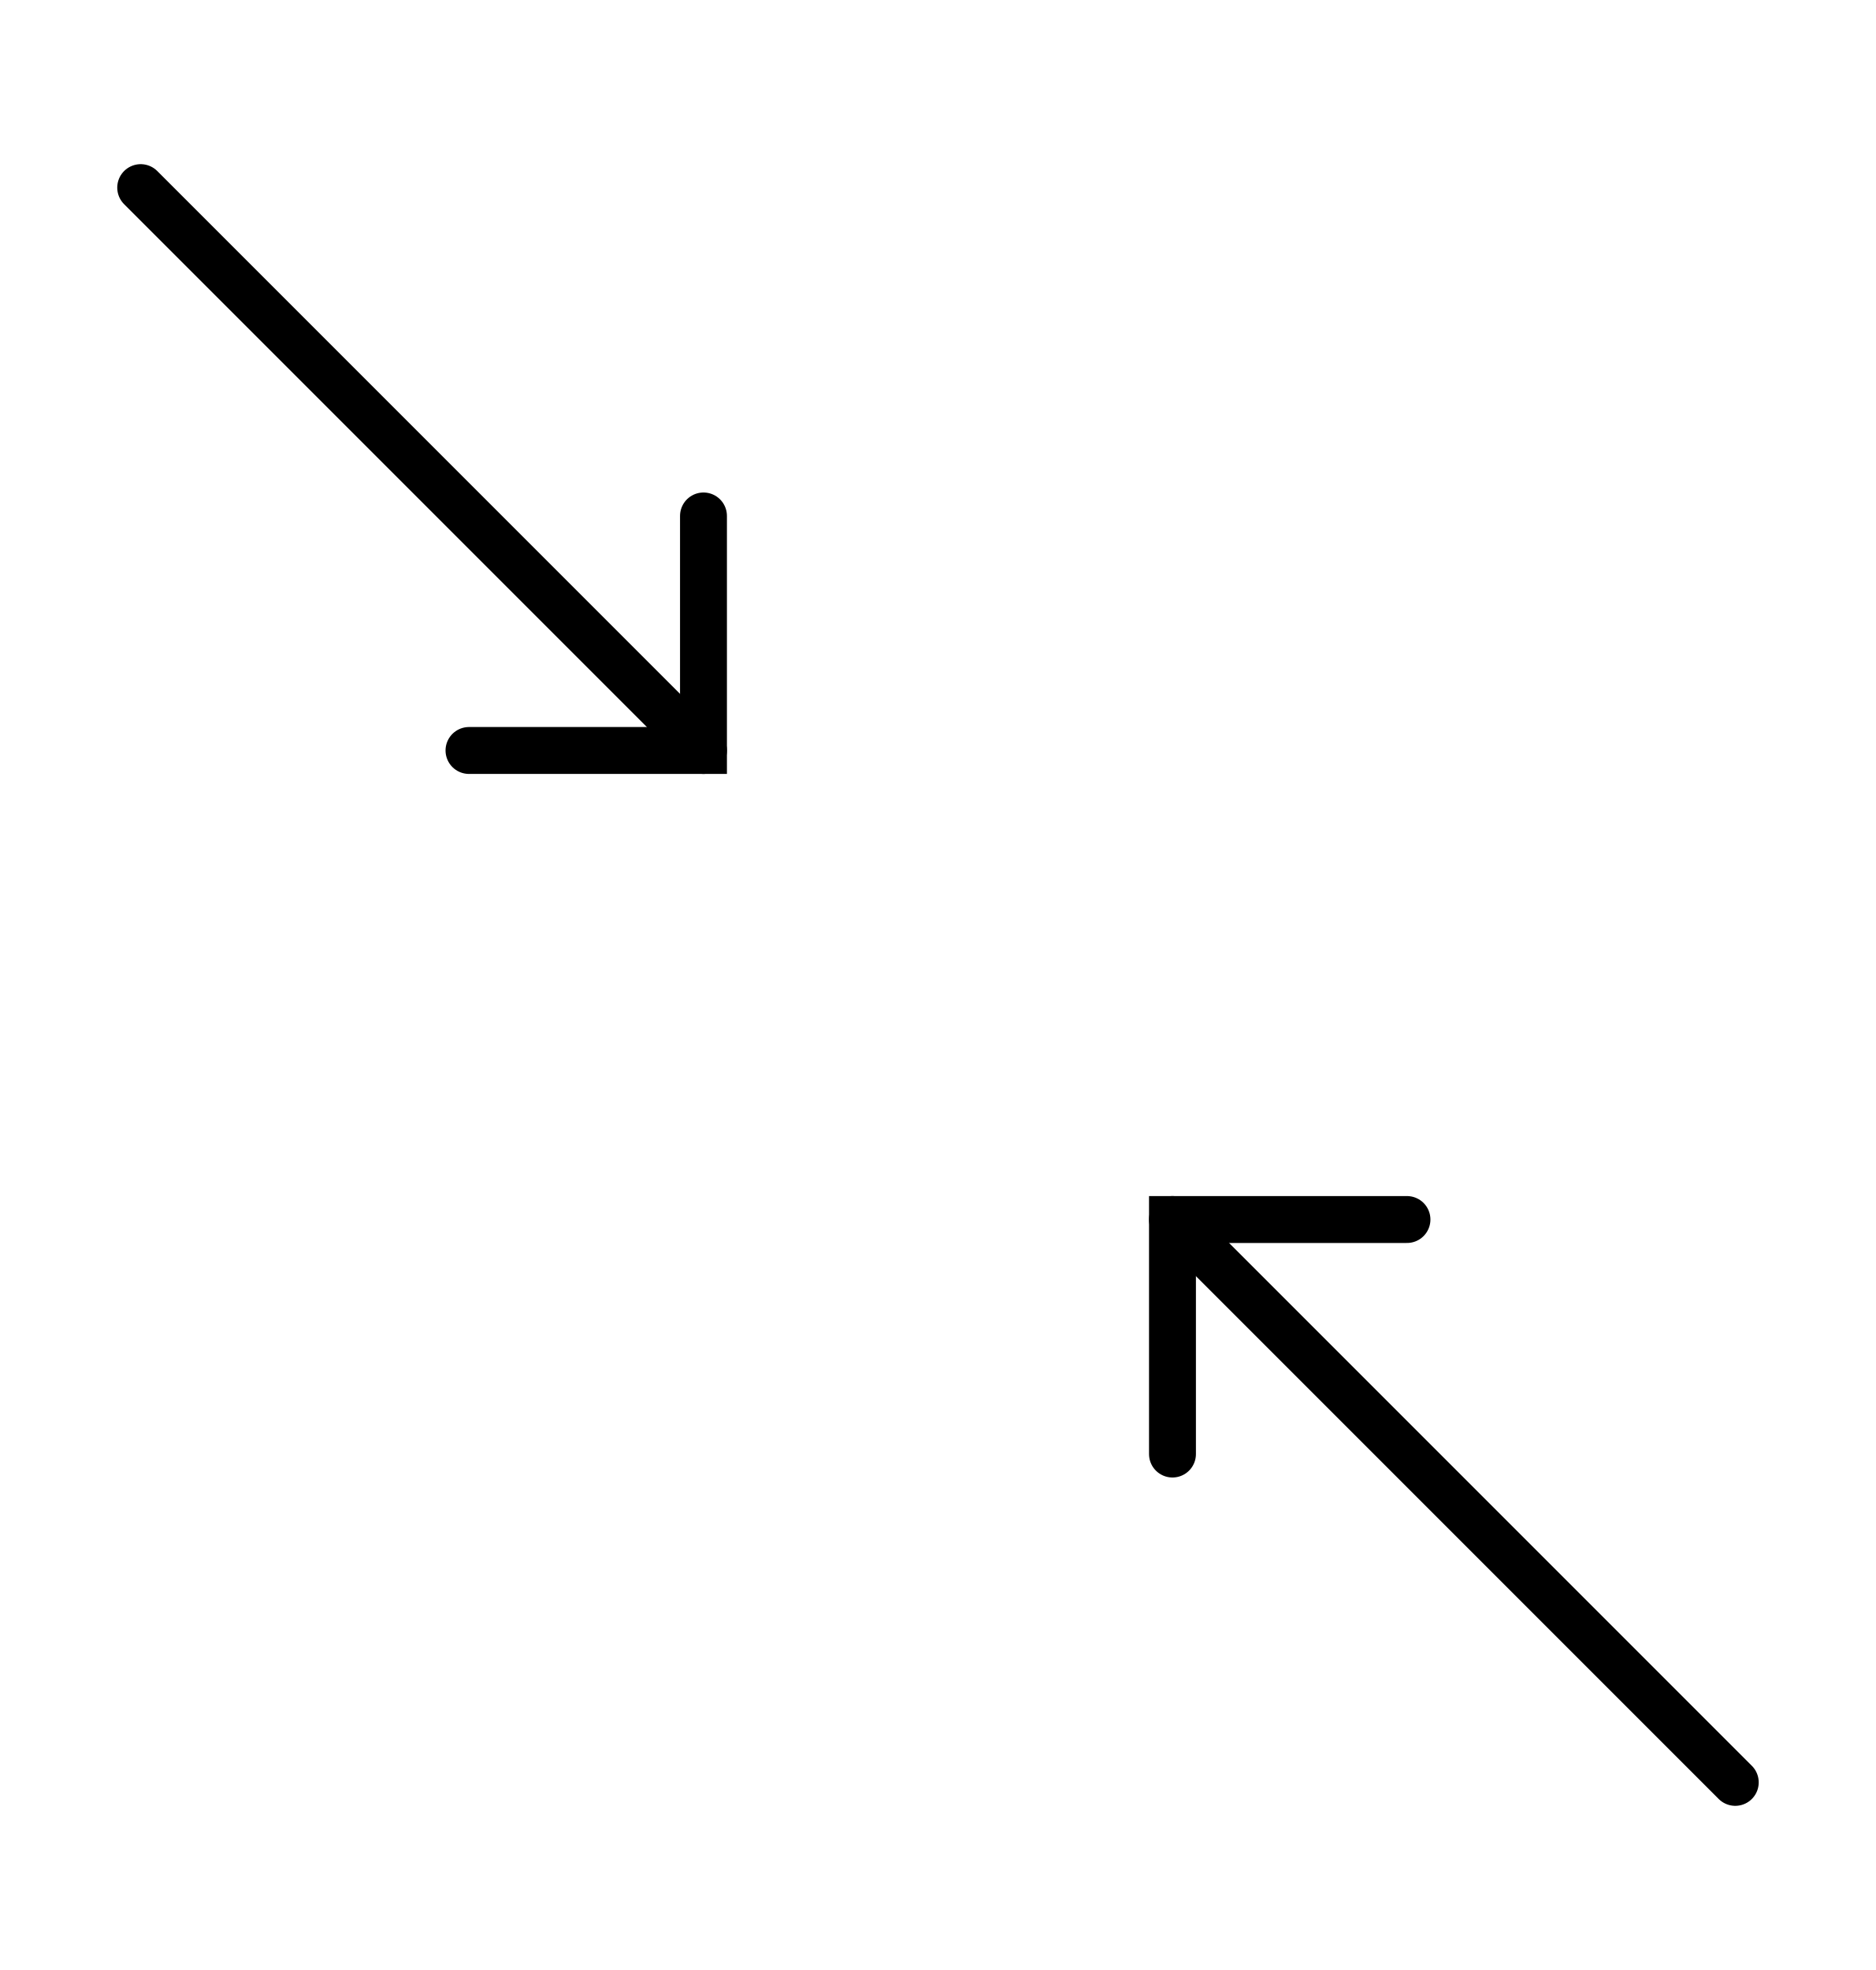
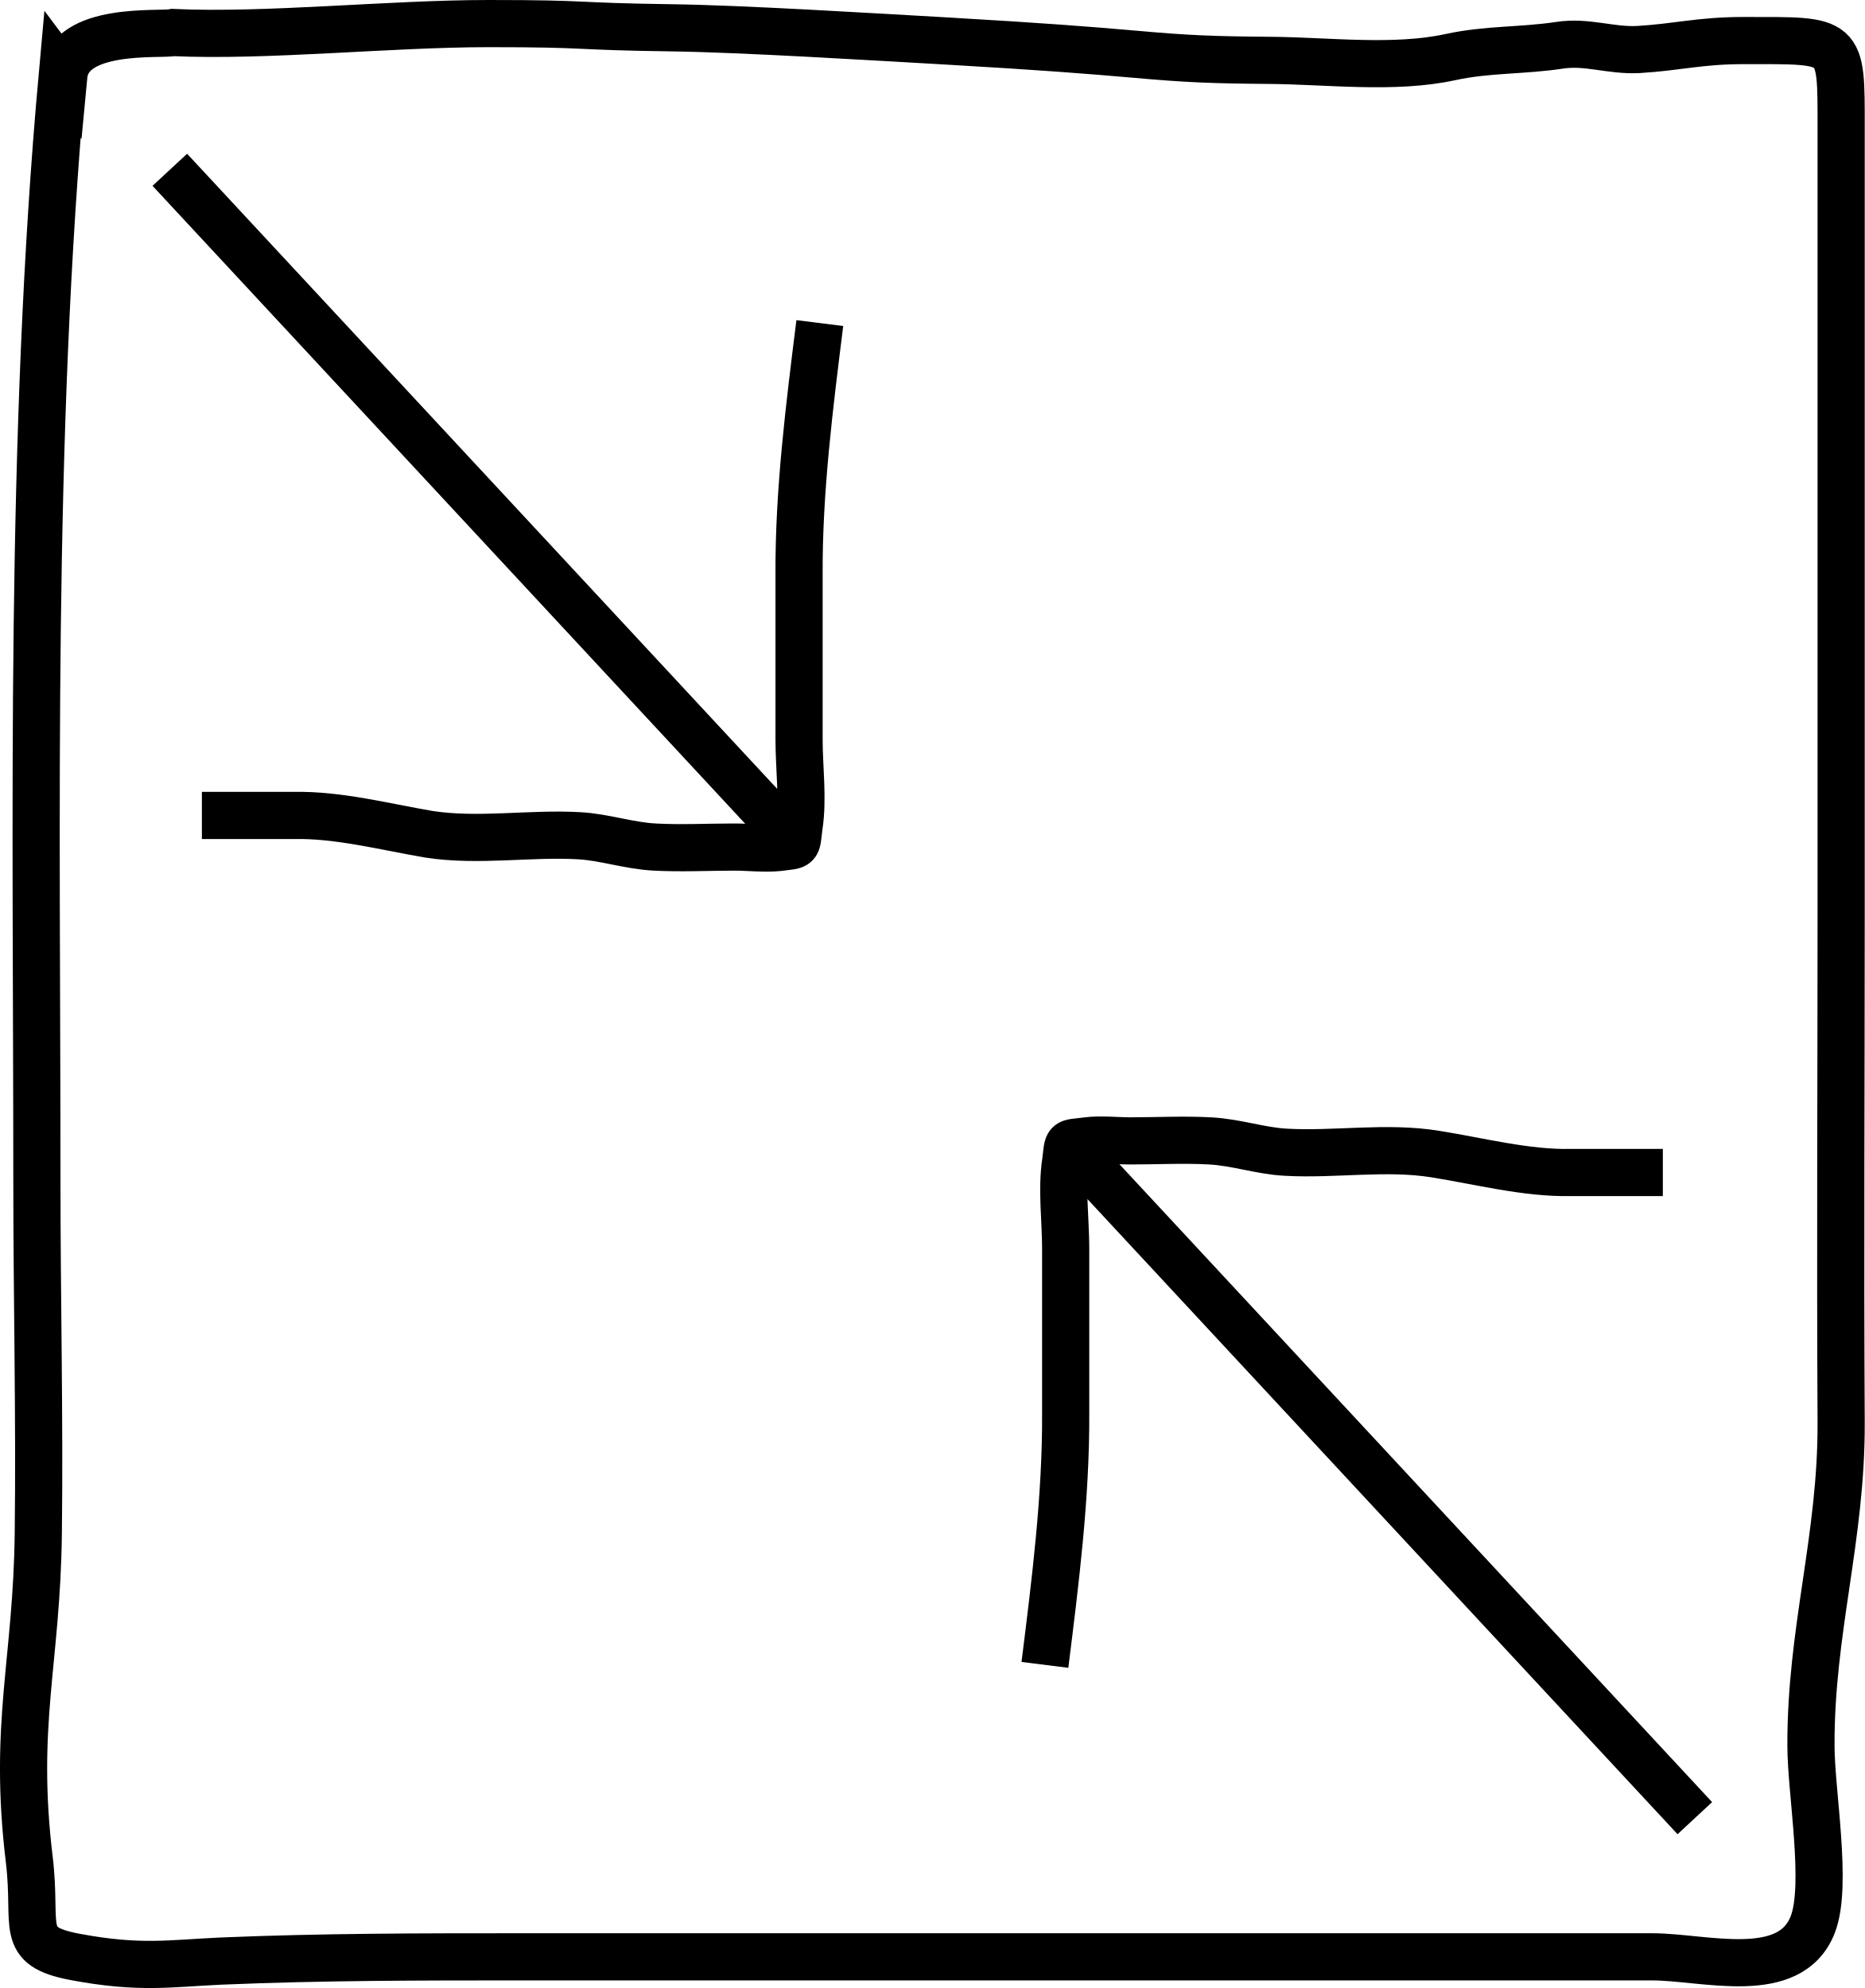
- <svg xmlns="http://www.w3.org/2000/svg" preserveAspectRatio="xMidYMid meet" width="100%" height="100%" viewBox="0 0 40 42" fill="none">
+ <svg xmlns="http://www.w3.org/2000/svg" preserveAspectRatio="xMidYMid meet" width="100%" height="100%" viewBox="0 0 39.532 42.151" fill="none">
  <g id="exit fullscreen">
-     <path d="M3 4 L15 16" stroke="black" stroke-miterlimit="10" stroke-linecap="round" />
-     <path d="M15 11 L15 16 L10 16" stroke="black" stroke-miterlimit="10" stroke-linecap="round" />
-     <path d="M37 38 L25 26" stroke="black" stroke-miterlimit="10" stroke-linecap="round" />
-     <path d="M25 31 L25 26 L30 26" stroke="black" stroke-miterlimit="10" stroke-linecap="round" />
+     <path d="M3.6 3.6 L16.94 17.96" stroke="black" stroke-miterlimit="10" />
+     <path d="M17.38 6.85C17.16 8.61 16.93 10.42 16.94 12.19C16.94 13.36 16.94 14.52 16.94 15.69C16.94 16.27 17.03 16.94 16.94 17.52C16.88 17.98 16.95 17.91 16.5 17.97C16.21 18 15.87 17.96 15.57 17.96C15.01 17.96 14.44 17.99 13.88 17.96C13.32 17.93 12.82 17.75 12.28 17.72C11.23 17.66 10.15 17.85 9.1 17.69C8.16 17.53 7.17 17.27 6.23 17.29C5.58 17.29 4.93 17.29 4.28 17.29" stroke="black" stroke-miterlimit="10" />
+     <path d="M35.93 38.55 L22.59 24.19" stroke="black" stroke-miterlimit="10" />
+     <path d="M22.152 35.3C22.372 33.54 22.602 31.73 22.592 29.96C22.592 28.79 22.592 27.63 22.592 26.46C22.592 25.88 22.502 25.21 22.592 24.63C22.652 24.17 22.582 24.25 23.032 24.19C23.322 24.15 23.662 24.19 23.962 24.19C24.522 24.19 25.092 24.16 25.652 24.19C26.212 24.22 26.712 24.4 27.252 24.43C28.302 24.49 29.382 24.3 30.432 24.47C31.372 24.62 32.362 24.88 33.302 24.86C33.952 24.86 34.602 24.86 35.252 24.86" stroke="black" stroke-miterlimit="10" />
+     <path d="M1.322 1.57C0.622 9.3 0.782 17.3 0.782 25.06C0.782 27.45 0.842 30.11 0.812 32.5C0.782 35.24 0.272 36.56 0.622 39.44C0.792 40.87 0.382 41.26 1.582 41.49C2.962 41.75 3.592 41.63 4.692 41.58C6.842 41.49 8.932 41.49 11.042 41.49H26.432C29.292 41.49 32.152 41.49 35.022 41.49C36.132 41.49 37.952 42.05 38.432 40.8C38.752 39.97 38.392 37.99 38.392 37.02C38.382 34.58 39.042 32.61 39.032 30.16C39.012 26.55 39.032 22.94 39.032 19.33V2.72C39.032 0.79 39.072 0.86 36.962 0.86C36.032 0.86 35.572 1 34.732 1.05C34.142 1.08 33.642 0.87 33.062 0.96C32.272 1.08 31.532 1.04 30.752 1.21C29.562 1.47 28.152 1.29 26.932 1.28C25.712 1.27 25.172 1.25 24.062 1.15C23.022 1.06 22.142 0.99 20.082 0.87C18.492 0.78 15.732 0.61 14.262 0.59C12.032 0.56 12.592 0.5 10.362 0.5C8.262 0.5 5.662 0.78 3.672 0.69C3.392 0.75 1.452 0.55 1.352 1.61L1.322 1.57Z" stroke="black" stroke-miterlimit="10" />
  </g>
</svg>
